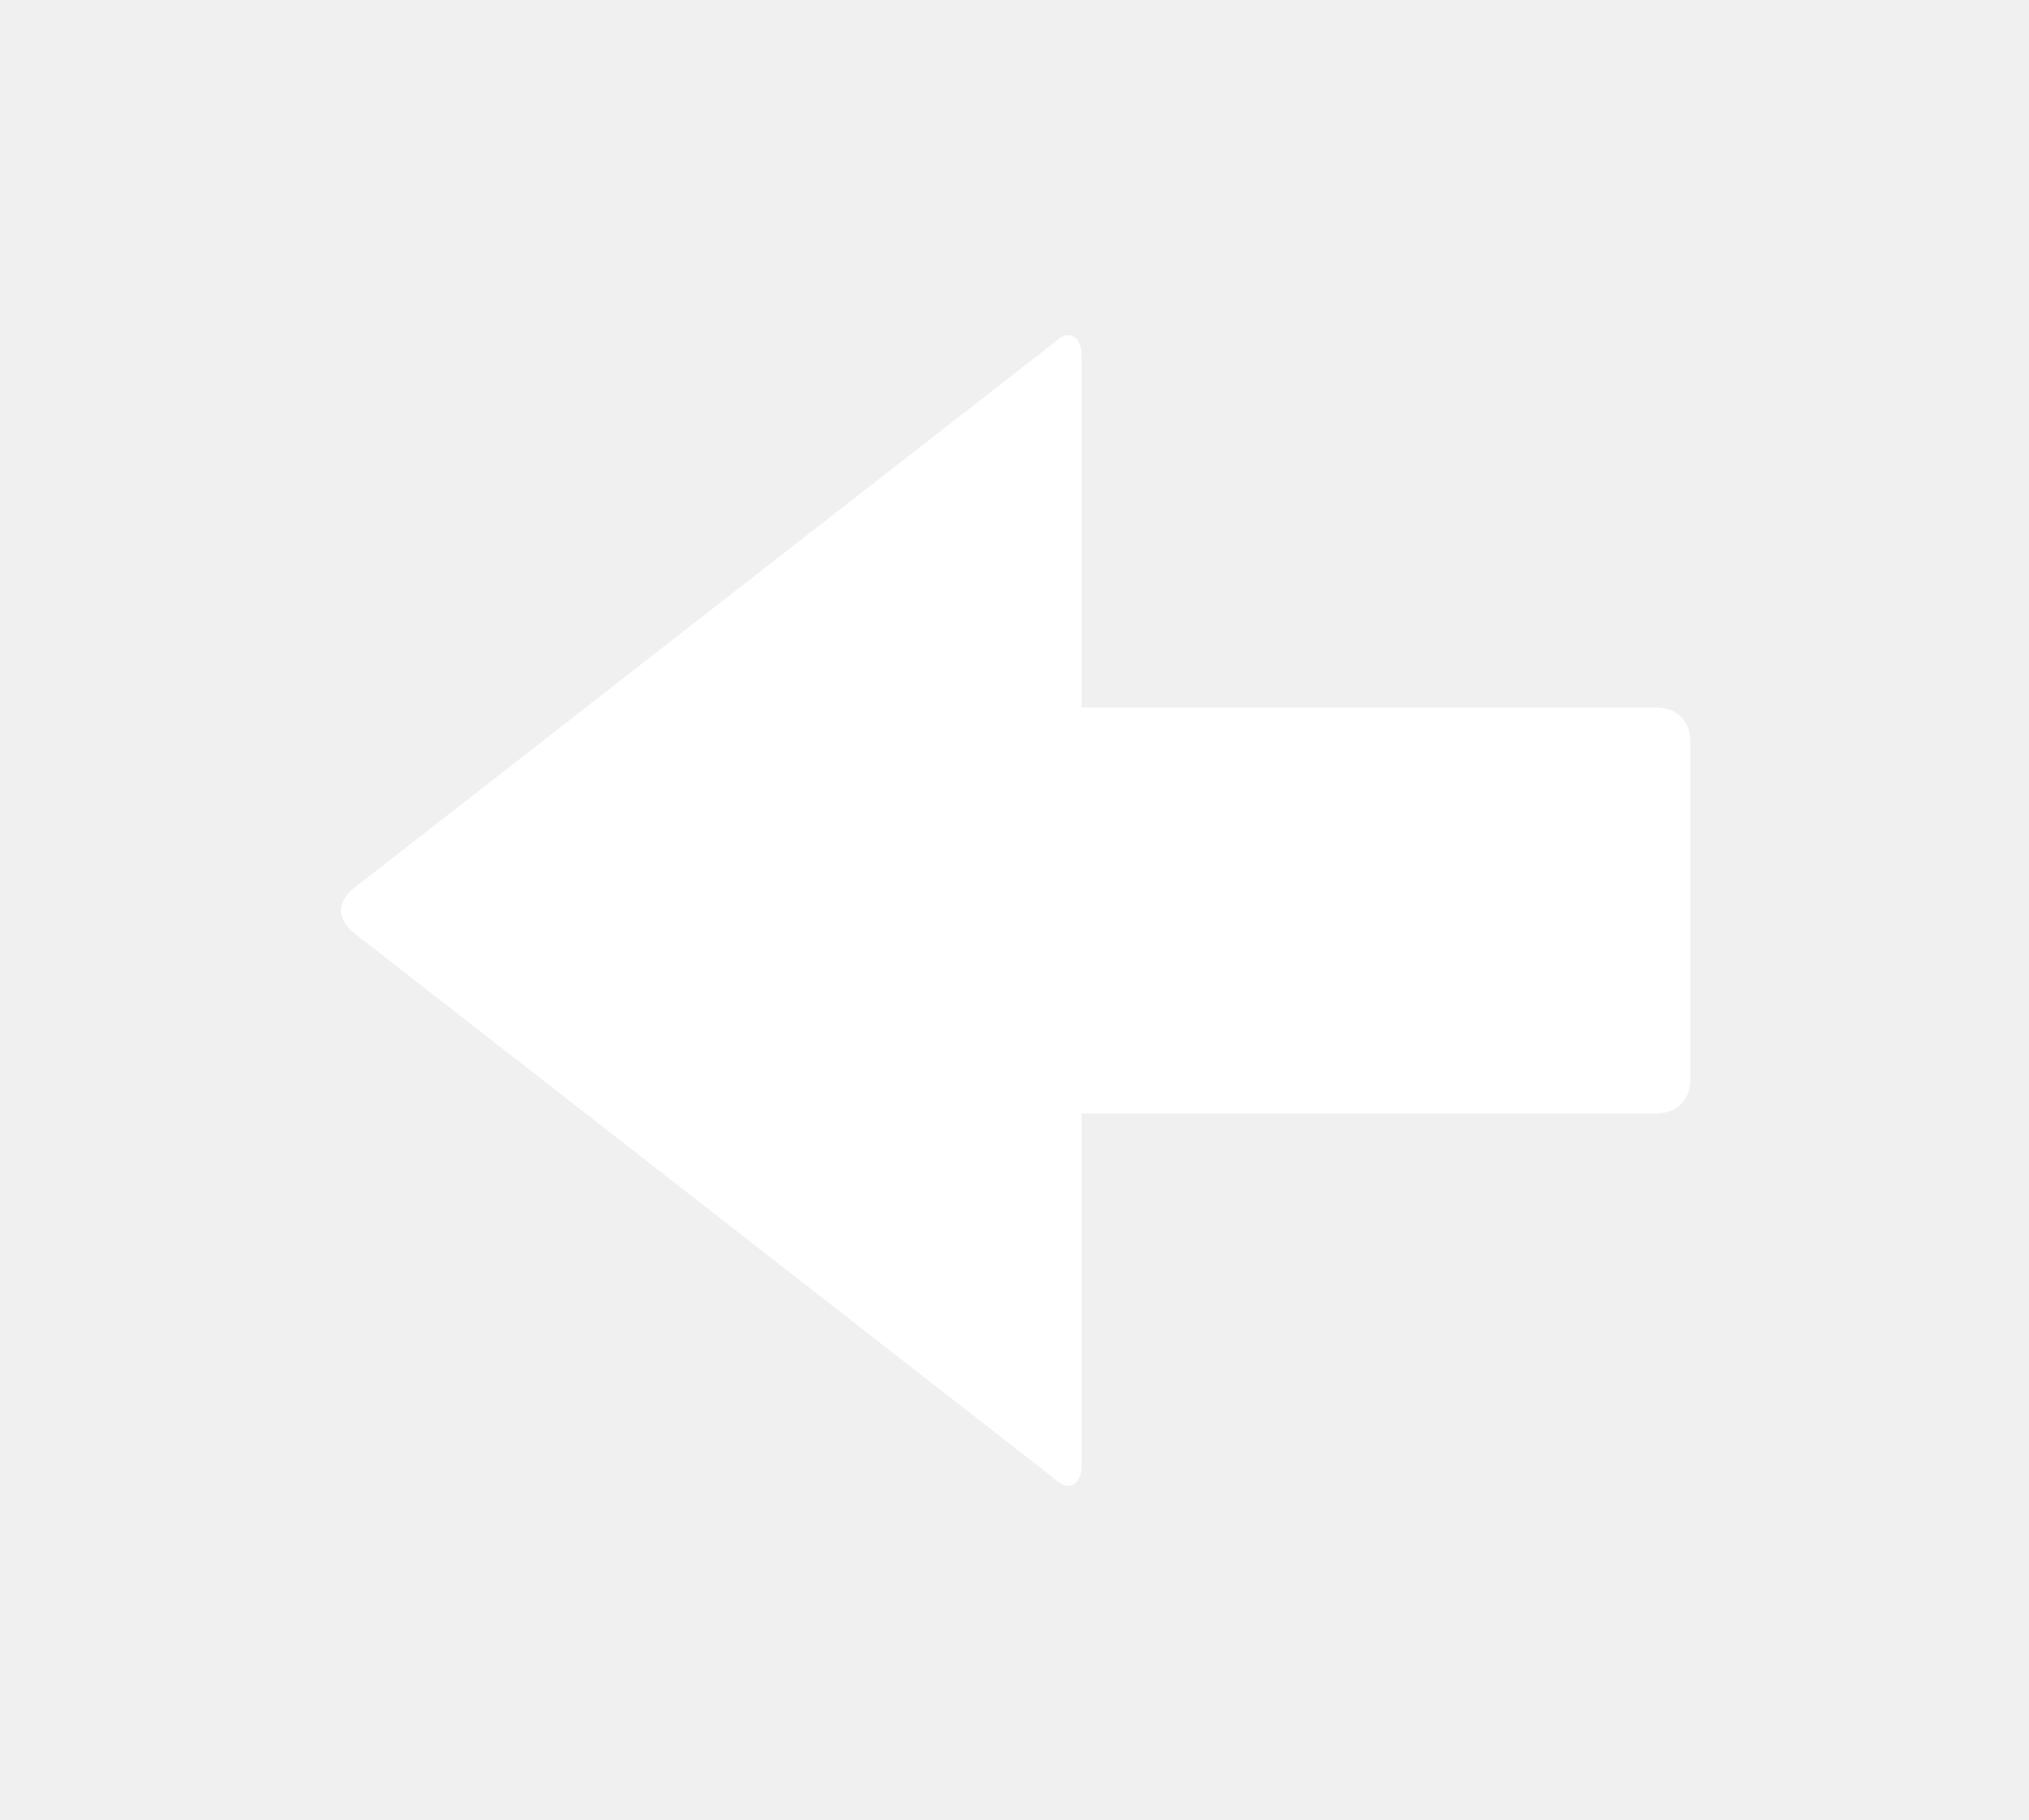
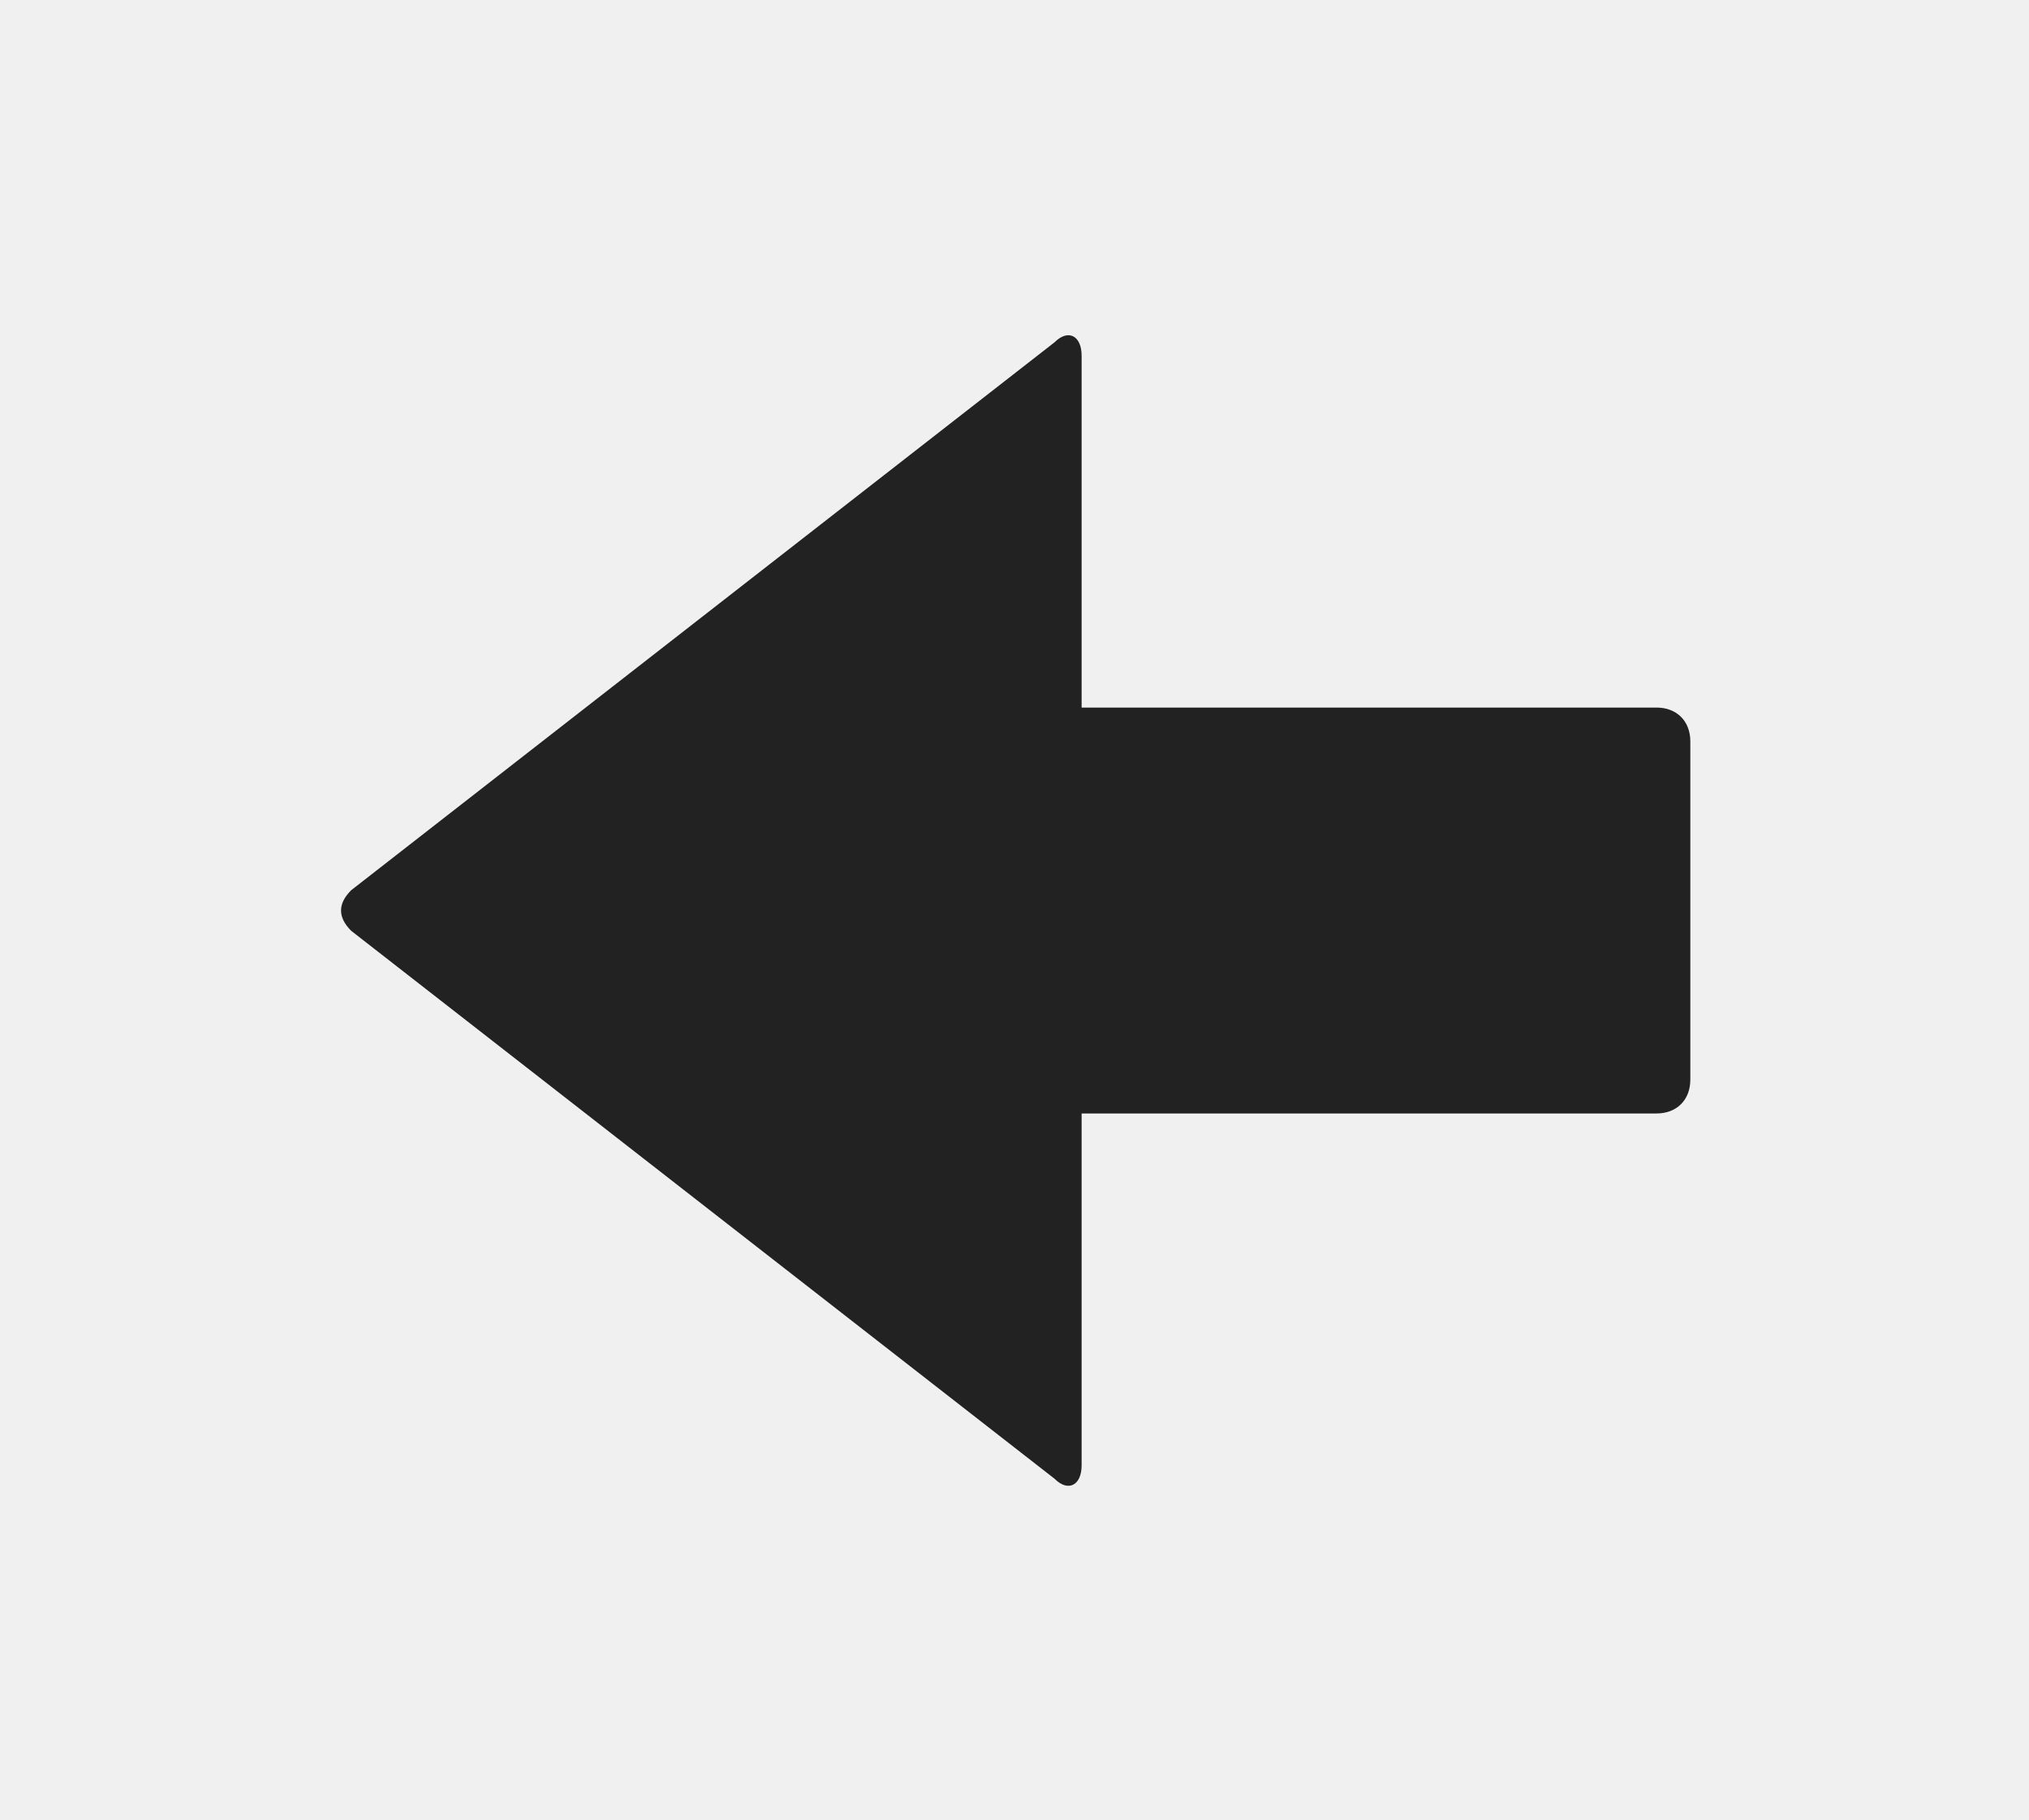
- <svg xmlns="http://www.w3.org/2000/svg" version="1.1" width="30" height="26.9" id="svg2">
-   <style id="style4">
-   .style0{
-     fill: #ffffff;
-   }
-   .style1{
-     fill: #222222;
-   }
- </style>
-   <defs id="defs6" />
-   <g transform="translate(-193.5752,-304.6165)" id="g10" style="fill:#ffffff">
-     <g transform="translate(136.5677,-761.9239)" class="style0" id="g12" style="fill:#ffffff">
-       <g class="style0" id="g14" style="fill:#ffffff">
-         <path d="m 72.6 1088.4 -10.4 -8.1 c -0.2 -0.2 -0.2 -0.4 -0 -0.6 l 10.4 -8.1 c 0.2 -0.2 0.4 -0.1 0.4 0.2 v 5.2 h 8.5 c 0.3 0 0.5 0.2 0.5 0.5 v 5 c 0 0.3 -0.2 0.5 -0.5 0.5 H 73 v 5.2 c 0 0.3 -0.2 0.4 -0.4 0.2 z" class="style1" id="path16" style="fill:#ffffff" />
+ <svg xmlns="http://www.w3.org/2000/svg" id="svg2" width="30" height="26.9" version="1.1">
+   <style id="style4">.style0{fill:#fff}.style1{fill:#222}</style>
+   <g id="g10" fill="#fff" transform="translate(-193.5752,-304.6165)">
+     <g id="g12" fill="#fff" class="style0" transform="translate(136.5677,-761.9239)">
+       <g id="g14" fill="#fff" class="style0">
+         <path id="path16" fill="#fff" d="m 72.6 1088.4 -10.4 -8.1 c -0.2 -0.2 -0.2 -0.4 -0 -0.6 l 10.4 -8.1 c 0.2 -0.2 0.4 -0.1 0.4 0.2 v 5.2 h 8.5 c 0.3 0 0.5 0.2 0.5 0.5 v 5 c 0 0.3 -0.2 0.5 -0.5 0.5 H 73 v 5.2 c 0 0.3 -0.2 0.4 -0.4 0.2 z" class="style1" />
      </g>
    </g>
  </g>
</svg>
